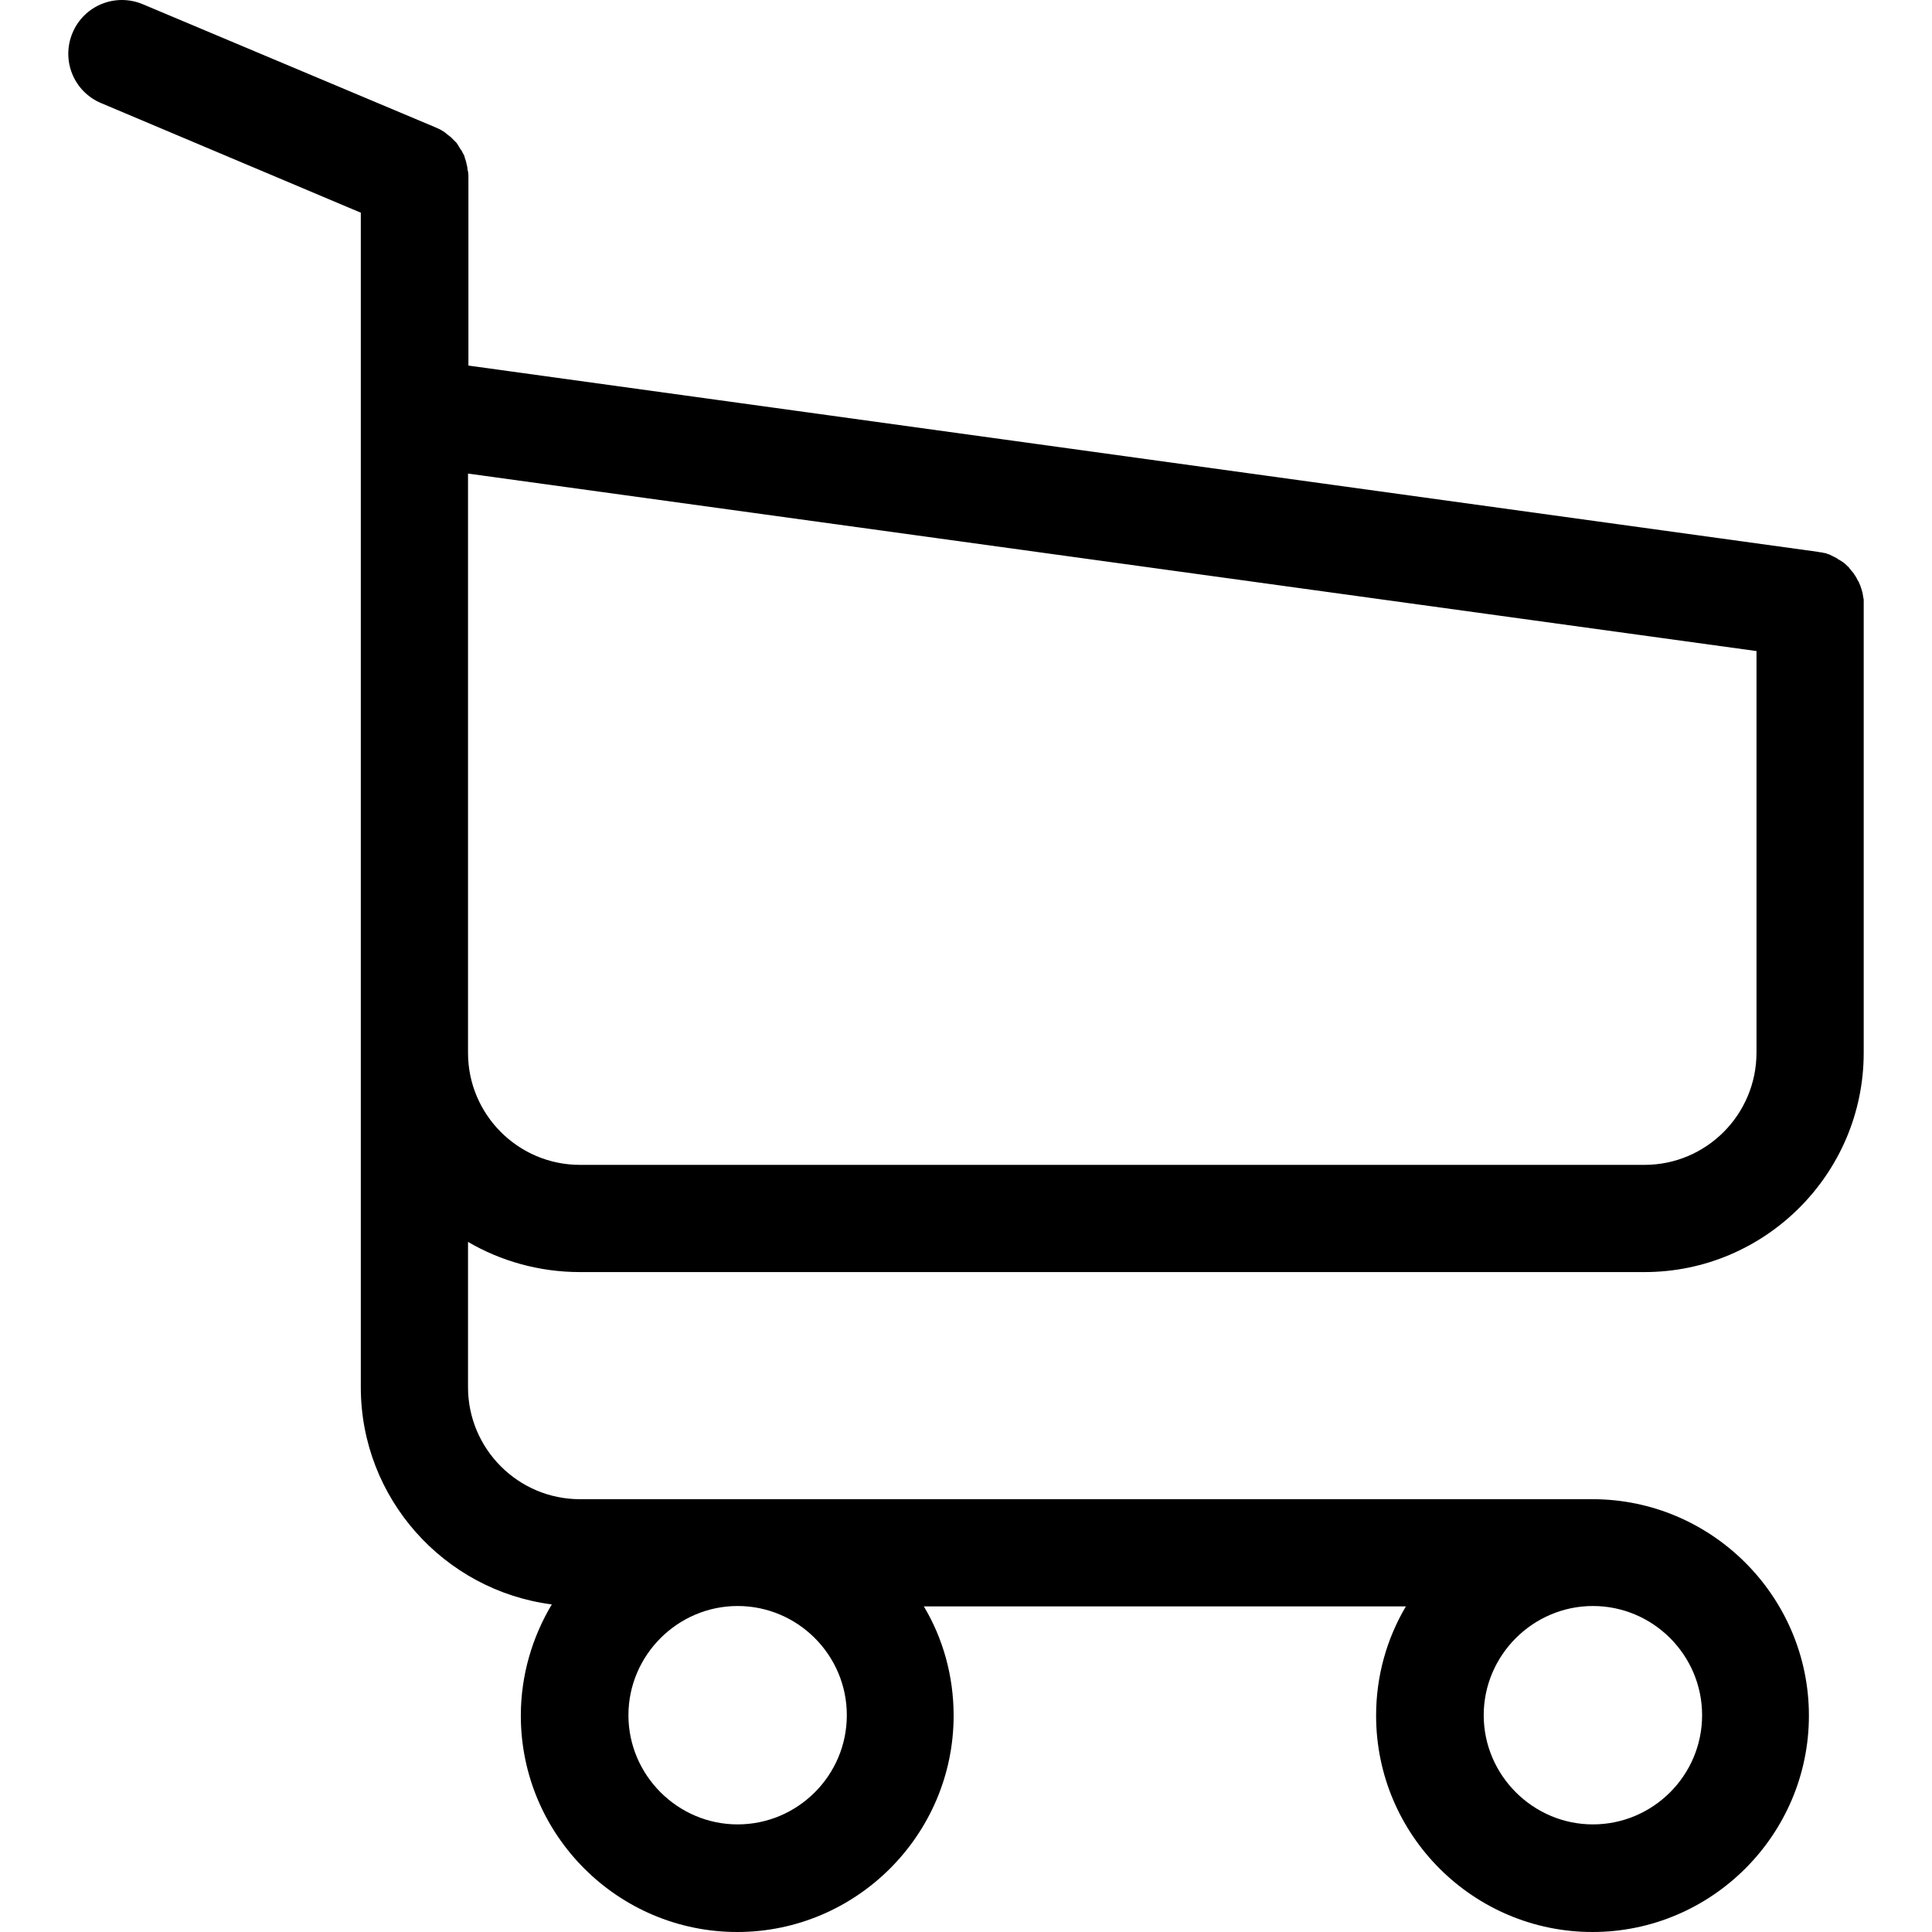
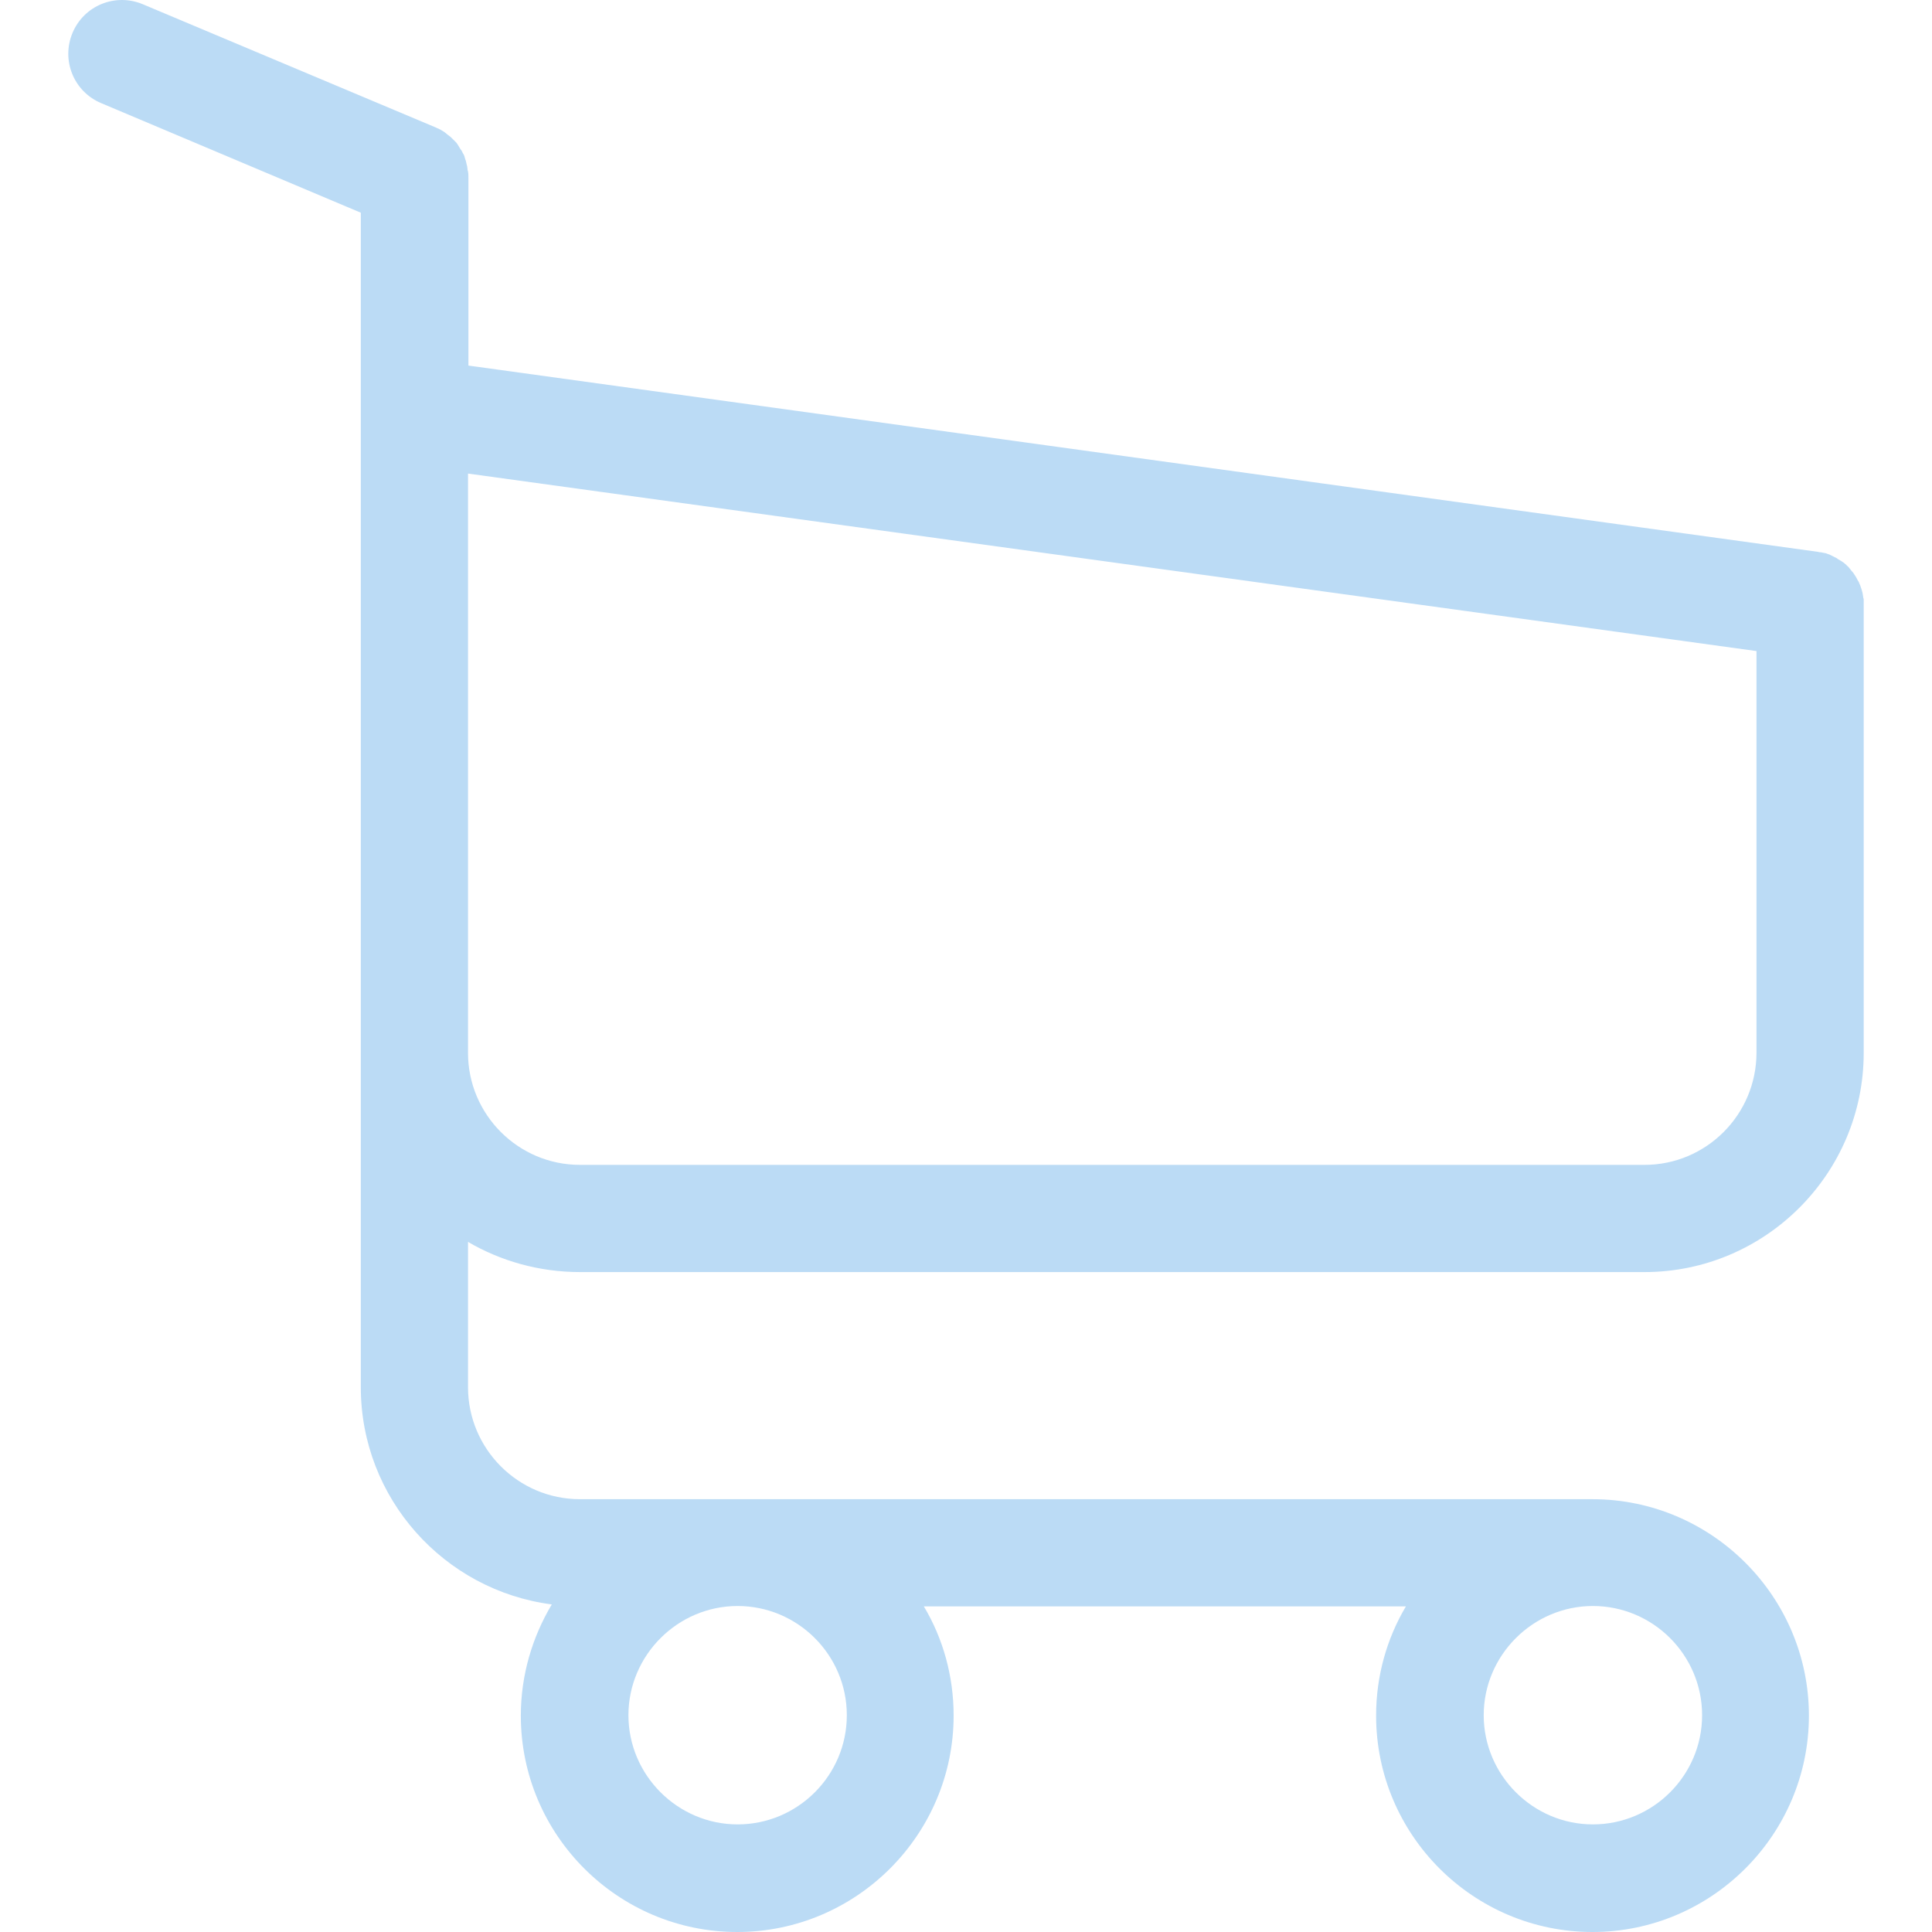
<svg xmlns="http://www.w3.org/2000/svg" version="1.1" id="Capa_1" x="0px" y="0px" viewBox="0 0 486.569 486.569" style="enable-background:new 0 0 486.569 486.569;" xml:space="preserve">
  <g>
-     <path d="M146.069,320.369h268.1c30.4,0,55.2-24.8,55.2-55.2v-112.8c0-0.1,0-0.3,0-0.4c0-0.3,0-0.5,0-0.8c0-0.2,0-0.4-0.1-0.6   c0-0.2-0.1-0.5-0.1-0.7s-0.1-0.4-0.1-0.6c-0.1-0.2-0.1-0.4-0.2-0.7c-0.1-0.2-0.1-0.4-0.2-0.6c-0.1-0.2-0.1-0.4-0.2-0.6   c-0.1-0.2-0.2-0.4-0.3-0.7c-0.1-0.2-0.2-0.4-0.3-0.5c-0.1-0.2-0.2-0.4-0.3-0.6c-0.1-0.2-0.2-0.3-0.3-0.5c-0.1-0.2-0.3-0.4-0.4-0.6   c-0.1-0.2-0.2-0.3-0.4-0.5c-0.1-0.2-0.3-0.3-0.4-0.5s-0.3-0.3-0.4-0.5s-0.3-0.3-0.4-0.4c-0.2-0.2-0.3-0.3-0.5-0.5   c-0.2-0.1-0.3-0.3-0.5-0.4c-0.2-0.1-0.4-0.3-0.6-0.4c-0.2-0.1-0.3-0.2-0.5-0.3s-0.4-0.2-0.6-0.4c-0.2-0.1-0.4-0.2-0.6-0.3   s-0.4-0.2-0.6-0.3s-0.4-0.2-0.6-0.3s-0.4-0.1-0.6-0.2c-0.2-0.1-0.5-0.2-0.7-0.2s-0.4-0.1-0.5-0.1c-0.3-0.1-0.5-0.1-0.8-0.1   c-0.1,0-0.2-0.1-0.4-0.1l-339.8-46.9v-47.4c0-0.5,0-1-0.1-1.4c0-0.1,0-0.2-0.1-0.4c0-0.3-0.1-0.6-0.1-0.9c-0.1-0.3-0.1-0.5-0.2-0.8   c0-0.2-0.1-0.3-0.1-0.5c-0.1-0.3-0.2-0.6-0.3-0.9c0-0.1-0.1-0.3-0.1-0.4c-0.1-0.3-0.2-0.5-0.4-0.8c-0.1-0.1-0.1-0.3-0.2-0.4   c-0.1-0.2-0.2-0.4-0.4-0.6c-0.1-0.2-0.2-0.3-0.3-0.5s-0.2-0.3-0.3-0.5s-0.3-0.4-0.4-0.6c-0.1-0.1-0.2-0.2-0.3-0.3   c-0.2-0.2-0.4-0.4-0.6-0.6c-0.1-0.1-0.2-0.2-0.3-0.3c-0.2-0.2-0.4-0.4-0.7-0.6c-0.1-0.1-0.3-0.2-0.4-0.3c-0.2-0.2-0.4-0.3-0.6-0.5   c-0.3-0.2-0.6-0.4-0.8-0.5c-0.1-0.1-0.2-0.1-0.3-0.2c-0.4-0.2-0.9-0.4-1.3-0.6l-73.7-31c-6.9-2.9-14.8,0.3-17.7,7.2   s0.3,14.8,7.2,17.7l65.4,27.6v61.2v9.7v74.4v66.5v84c0,28,21,51.2,48.1,54.7c-4.9,8.2-7.8,17.8-7.8,28c0,30.1,24.5,54.5,54.5,54.5   s54.5-24.5,54.5-54.5c0-10-2.7-19.5-7.5-27.5h121.4c-4.8,8.1-7.5,17.5-7.5,27.5c0,30.1,24.5,54.5,54.5,54.5s54.5-24.5,54.5-54.5   s-24.5-54.5-54.5-54.5h-255c-15.6,0-28.2-12.7-28.2-28.2v-36.6C126.069,317.569,135.769,320.369,146.069,320.369z M213.269,431.969   c0,15.2-12.4,27.5-27.5,27.5s-27.5-12.4-27.5-27.5s12.4-27.5,27.5-27.5S213.269,416.769,213.269,431.969z M428.669,431.969   c0,15.2-12.4,27.5-27.5,27.5s-27.5-12.4-27.5-27.5s12.4-27.5,27.5-27.5S428.669,416.769,428.669,431.969z M414.169,293.369h-268.1   c-15.6,0-28.2-12.7-28.2-28.2v-66.5v-74.4v-5l324.5,44.7v101.1C442.369,280.769,429.669,293.369,414.169,293.369z" />
+     <path d="M146.069,320.369h268.1c30.4,0,55.2-24.8,55.2-55.2v-112.8c0-0.1,0-0.3,0-0.4c0-0.3,0-0.5,0-0.8c0-0.2,0-0.4-0.1-0.6   c0-0.2-0.1-0.5-0.1-0.7s-0.1-0.4-0.1-0.6c-0.1-0.2-0.1-0.4-0.2-0.7c-0.1-0.2-0.1-0.4-0.2-0.6c-0.1-0.2-0.1-0.4-0.2-0.6   c-0.1-0.2-0.2-0.4-0.3-0.7c-0.1-0.2-0.2-0.4-0.3-0.5c-0.1-0.2-0.2-0.4-0.3-0.6c-0.1-0.2-0.2-0.3-0.3-0.5c-0.1-0.2-0.3-0.4-0.4-0.6   c-0.1-0.2-0.2-0.3-0.4-0.5c-0.1-0.2-0.3-0.3-0.4-0.5s-0.3-0.3-0.4-0.5s-0.3-0.3-0.4-0.4c-0.2-0.2-0.3-0.3-0.5-0.5   c-0.2-0.1-0.3-0.3-0.5-0.4c-0.2-0.1-0.4-0.3-0.6-0.4c-0.2-0.1-0.3-0.2-0.5-0.3s-0.4-0.2-0.6-0.4c-0.2-0.1-0.4-0.2-0.6-0.3   s-0.4-0.2-0.6-0.3s-0.4-0.2-0.6-0.3s-0.4-0.1-0.6-0.2c-0.2-0.1-0.5-0.2-0.7-0.2s-0.4-0.1-0.5-0.1c-0.3-0.1-0.5-0.1-0.8-0.1   c-0.1,0-0.2-0.1-0.4-0.1l-339.8-46.9v-47.4c0-0.5,0-1-0.1-1.4c0-0.1,0-0.2-0.1-0.4c0-0.3-0.1-0.6-0.1-0.9c-0.1-0.3-0.1-0.5-0.2-0.8   c0-0.2-0.1-0.3-0.1-0.5c-0.1-0.3-0.2-0.6-0.3-0.9c0-0.1-0.1-0.3-0.1-0.4c-0.1-0.3-0.2-0.5-0.4-0.8c-0.1-0.1-0.1-0.3-0.2-0.4   c-0.1-0.2-0.2-0.4-0.4-0.6c-0.1-0.2-0.2-0.3-0.3-0.5s-0.2-0.3-0.3-0.5s-0.3-0.4-0.4-0.6c-0.1-0.1-0.2-0.2-0.3-0.3   c-0.2-0.2-0.4-0.4-0.6-0.6c-0.1-0.1-0.2-0.2-0.3-0.3c-0.2-0.2-0.4-0.4-0.7-0.6c-0.1-0.1-0.3-0.2-0.4-0.3c-0.2-0.2-0.4-0.3-0.6-0.5   c-0.3-0.2-0.6-0.4-0.8-0.5c-0.1-0.1-0.2-0.1-0.3-0.2c-0.4-0.2-0.9-0.4-1.3-0.6l-73.7-31c-6.9-2.9-14.8,0.3-17.7,7.2   s0.3,14.8,7.2,17.7l65.4,27.6v61.2v9.7v74.4v66.5v84c0,28,21,51.2,48.1,54.7c-4.9,8.2-7.8,17.8-7.8,28c0,30.1,24.5,54.5,54.5,54.5   s54.5-24.5,54.5-54.5c0-10-2.7-19.5-7.5-27.5h121.4c-4.8,8.1-7.5,17.5-7.5,27.5c0,30.1,24.5,54.5,54.5,54.5s54.5-24.5,54.5-54.5   s-24.5-54.5-54.5-54.5h-255c-15.6,0-28.2-12.7-28.2-28.2v-36.6C126.069,317.569,135.769,320.369,146.069,320.369z M213.269,431.969   c0,15.2-12.4,27.5-27.5,27.5s-27.5-12.4-27.5-27.5s12.4-27.5,27.5-27.5S213.269,416.769,213.269,431.969z M428.669,431.969   c0,15.2-12.4,27.5-27.5,27.5s-27.5-12.4-27.5-27.5s12.4-27.5,27.5-27.5S428.669,416.769,428.669,431.969z M414.169,293.369h-268.1   c-15.6,0-28.2-12.7-28.2-28.2v-66.5v-74.4v-5l324.5,44.7v101.1C442.369,280.769,429.669,293.369,414.169,293.369z" fill="#BBDBF5" />
  </g>
  <g>
</g>
  <g>
</g>
  <g>
</g>
  <g>
</g>
  <g>
</g>
  <g>
</g>
  <g>
</g>
  <g>
</g>
  <g>
</g>
  <g>
</g>
  <g>
</g>
  <g>
</g>
  <g>
</g>
  <g>
</g>
  <g>
</g>
</svg>
